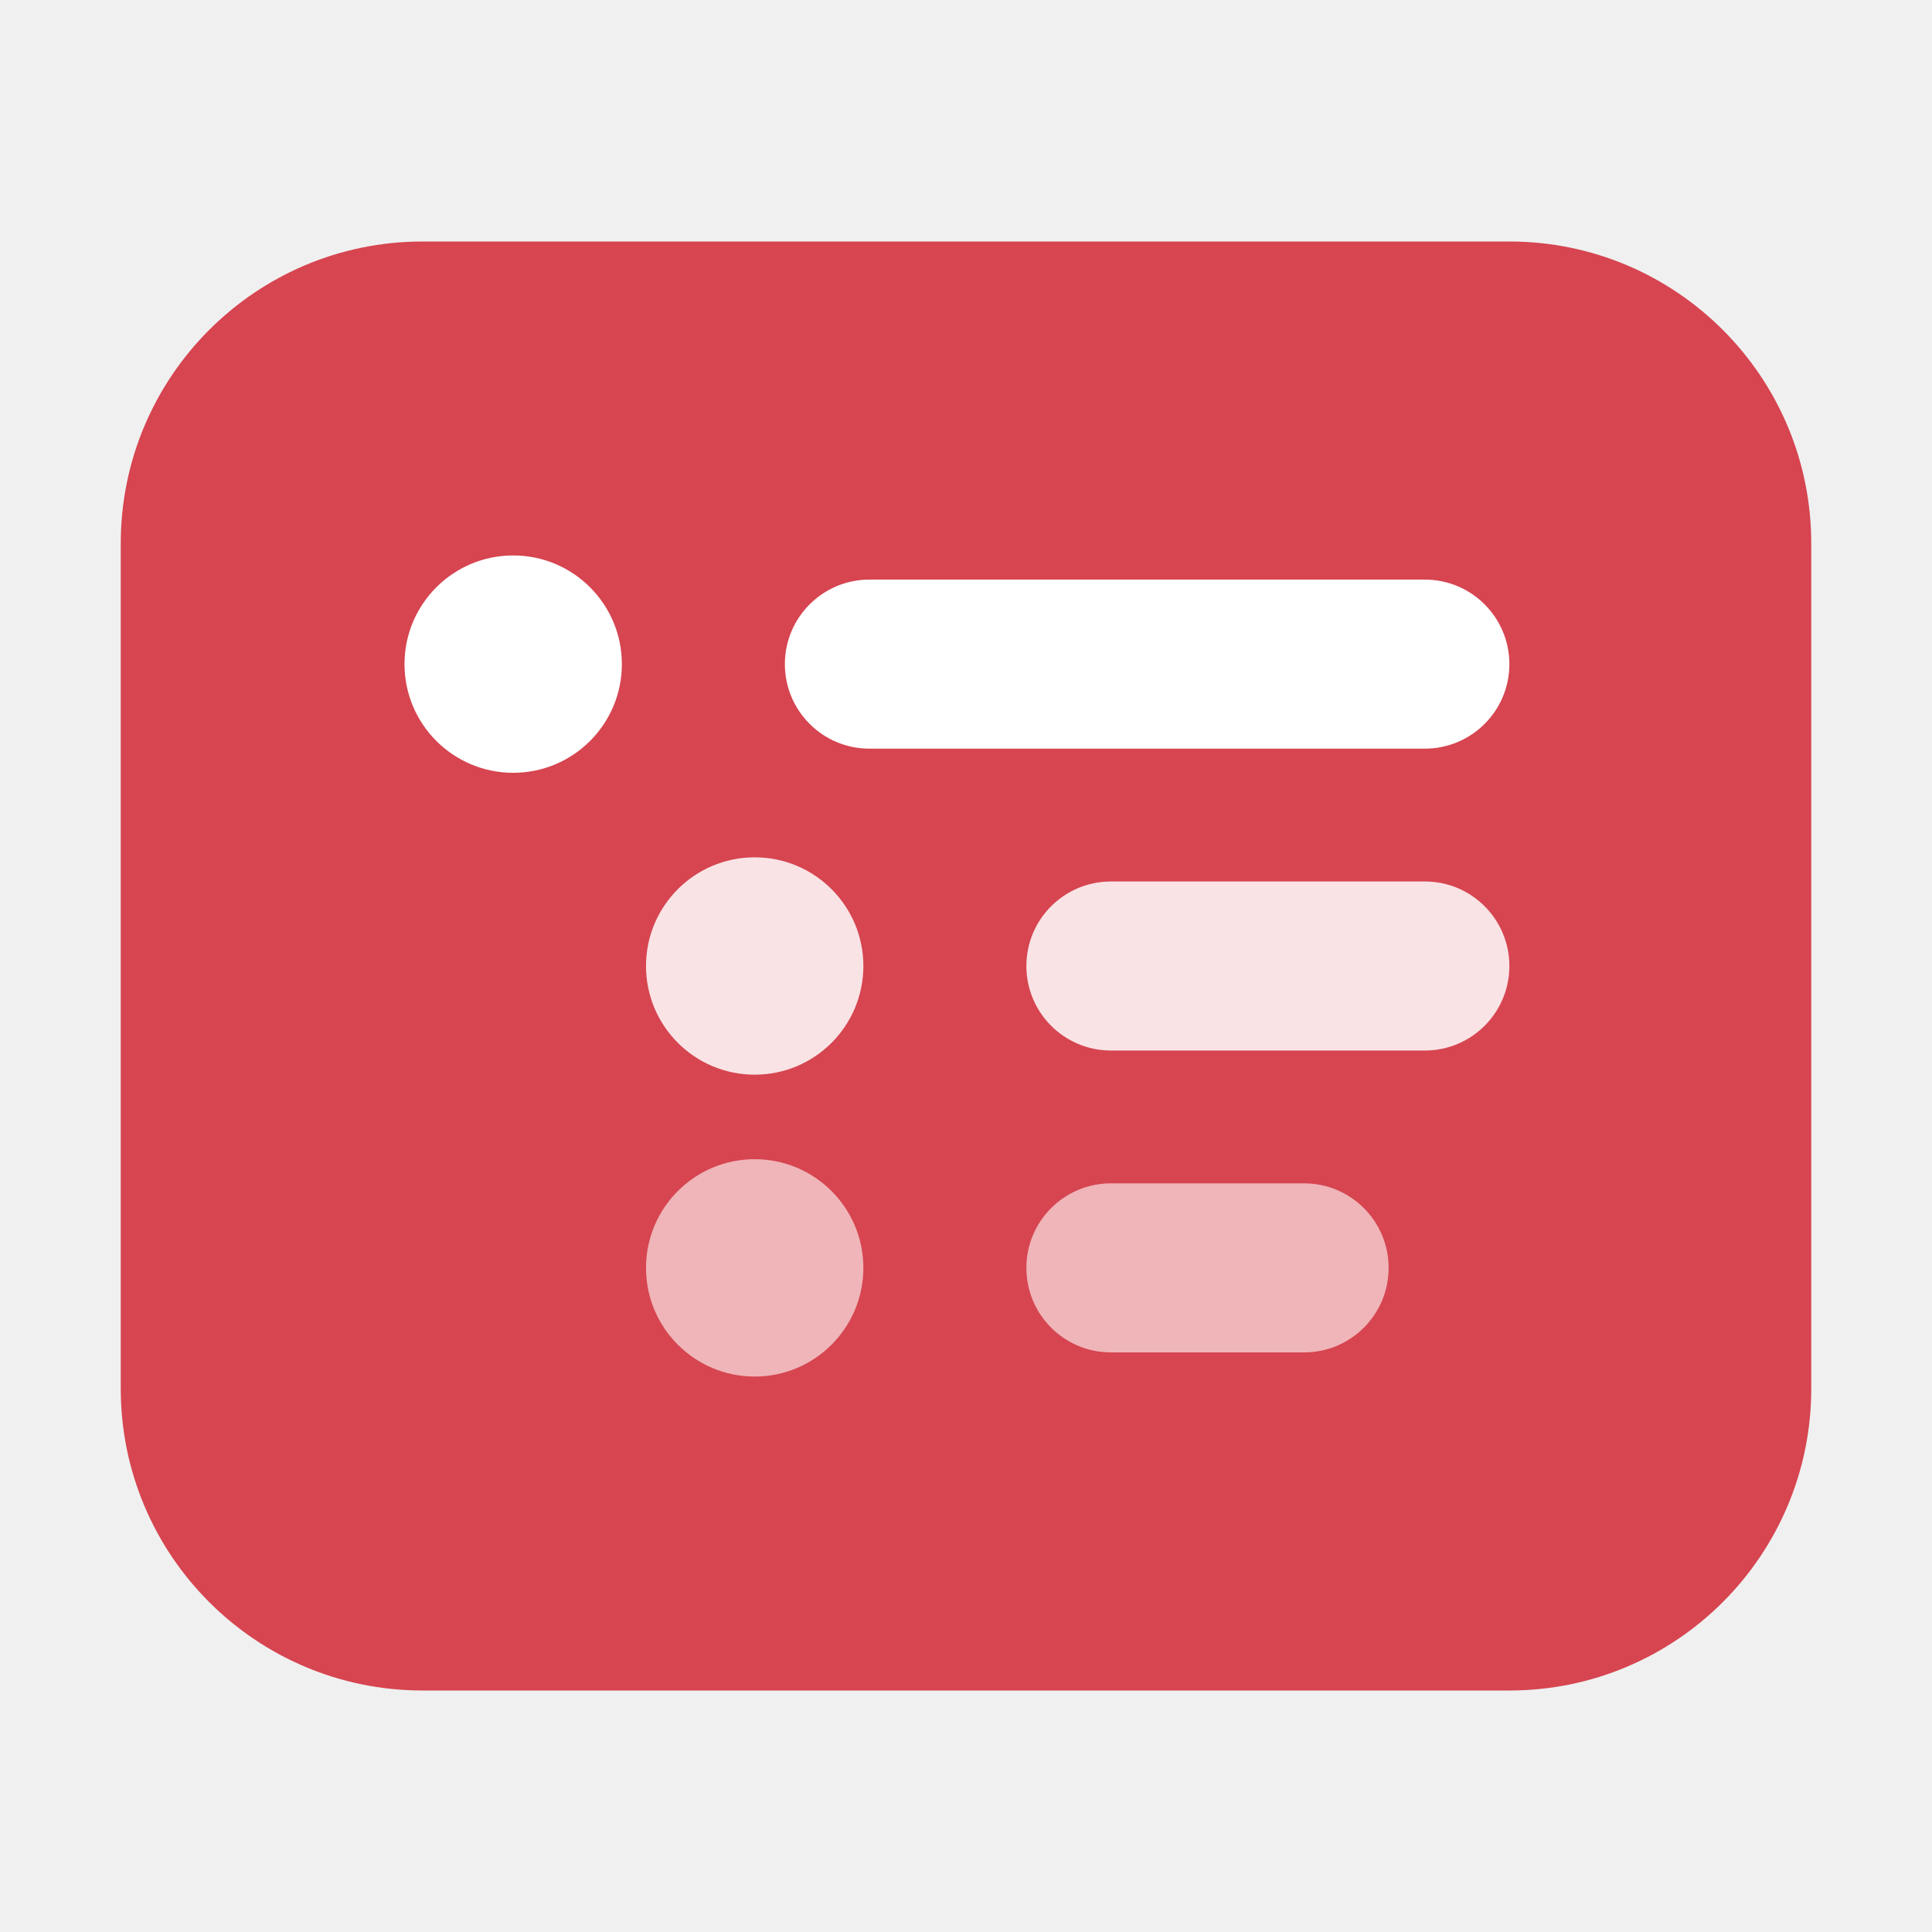
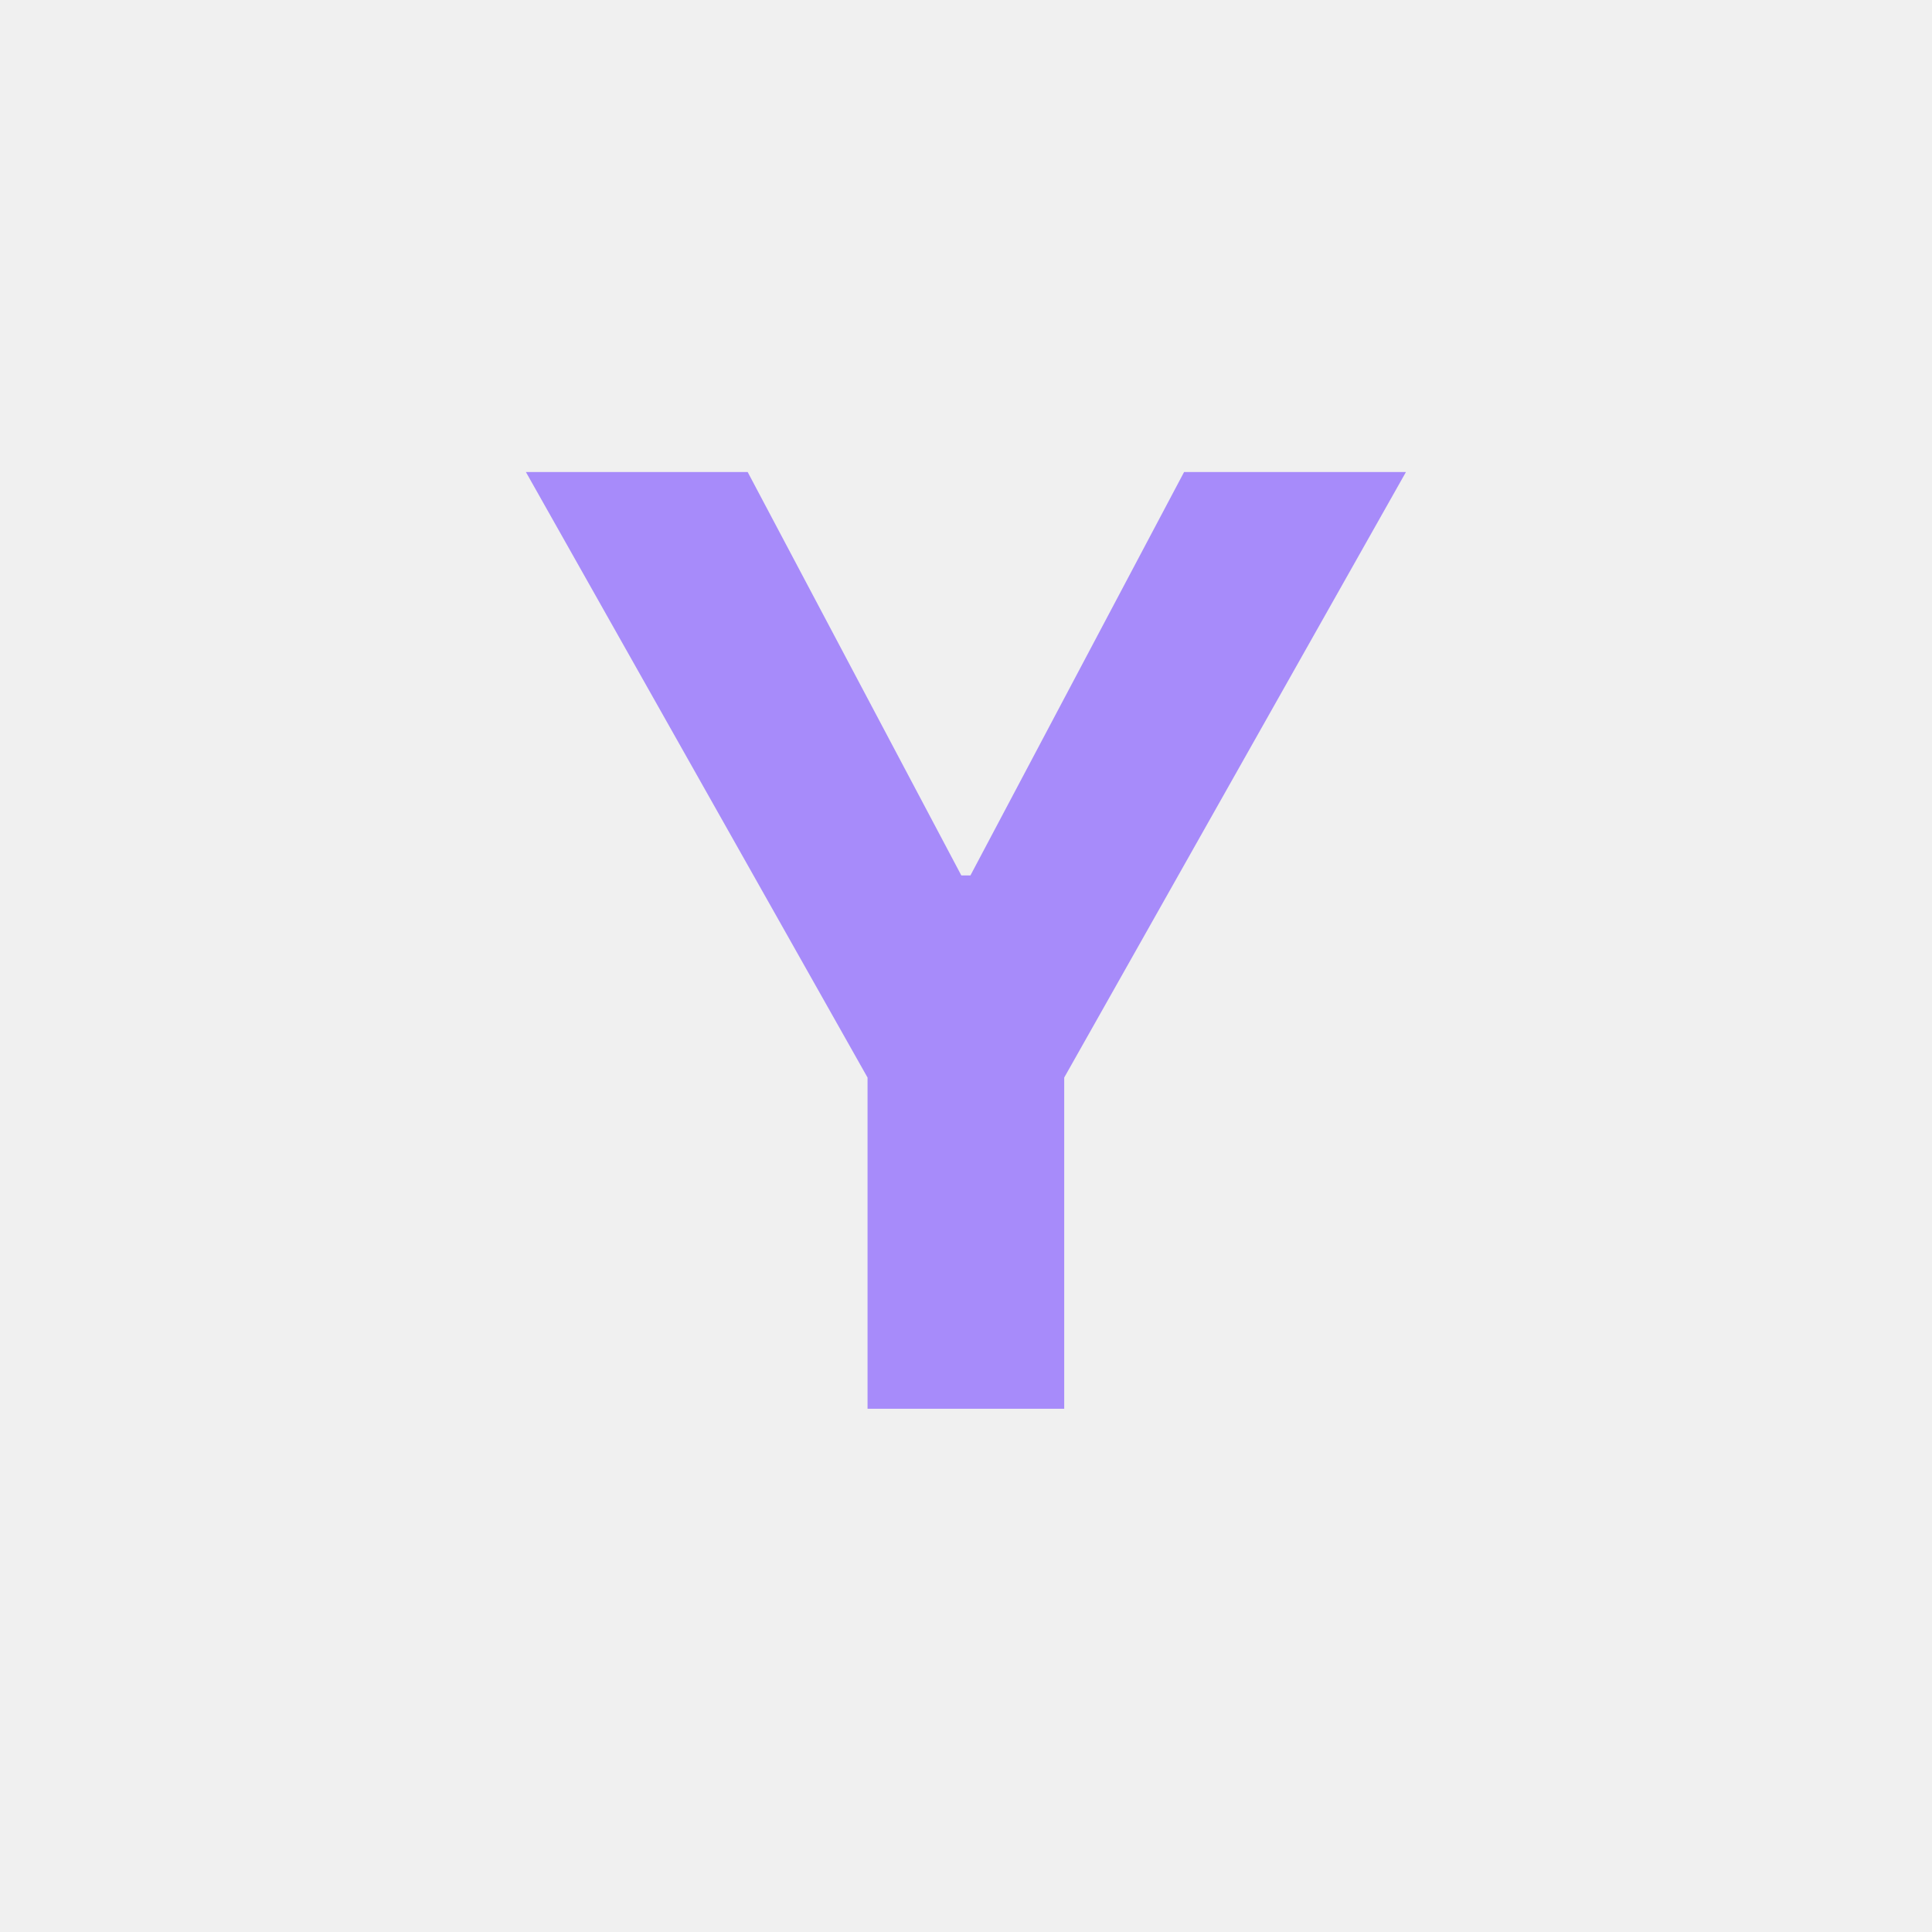
- <svg xmlns="http://www.w3.org/2000/svg" viewBox="0 0 32 32" width="32" height="32">
-   <rect x="2" y="4" width="28" height="24" rx="5" fill="#d64550" />
-   <circle cx="8.5" cy="11" r="1.8" fill="#ffffff" />
-   <rect x="13" y="9.6" width="12" height="2.8" rx="1.4" fill="#ffffff" />
-   <circle cx="12.5" cy="16" r="1.8" fill="#ffffff" opacity="0.85" />
-   <rect x="17" y="14.6" width="8" height="2.8" rx="1.4" fill="#ffffff" opacity="0.85" />
-   <circle cx="12.5" cy="21" r="1.8" fill="#ffffff" opacity="0.6" />
-   <rect x="17" y="19.6" width="6" height="2.8" rx="1.4" fill="#ffffff" opacity="0.6" />
+ <svg xmlns="http://www.w3.org/2000/svg" width="24" height="24" viewBox="0 0 24 24" fill="none">
+   <path d="M6.533 5.864H9.288L11.942 10.875H12.055L14.709 5.864H17.465L13.22 13.386V17.5H10.777V13.386L6.533 5.864Z" fill="#A78BFA" />
</svg>
